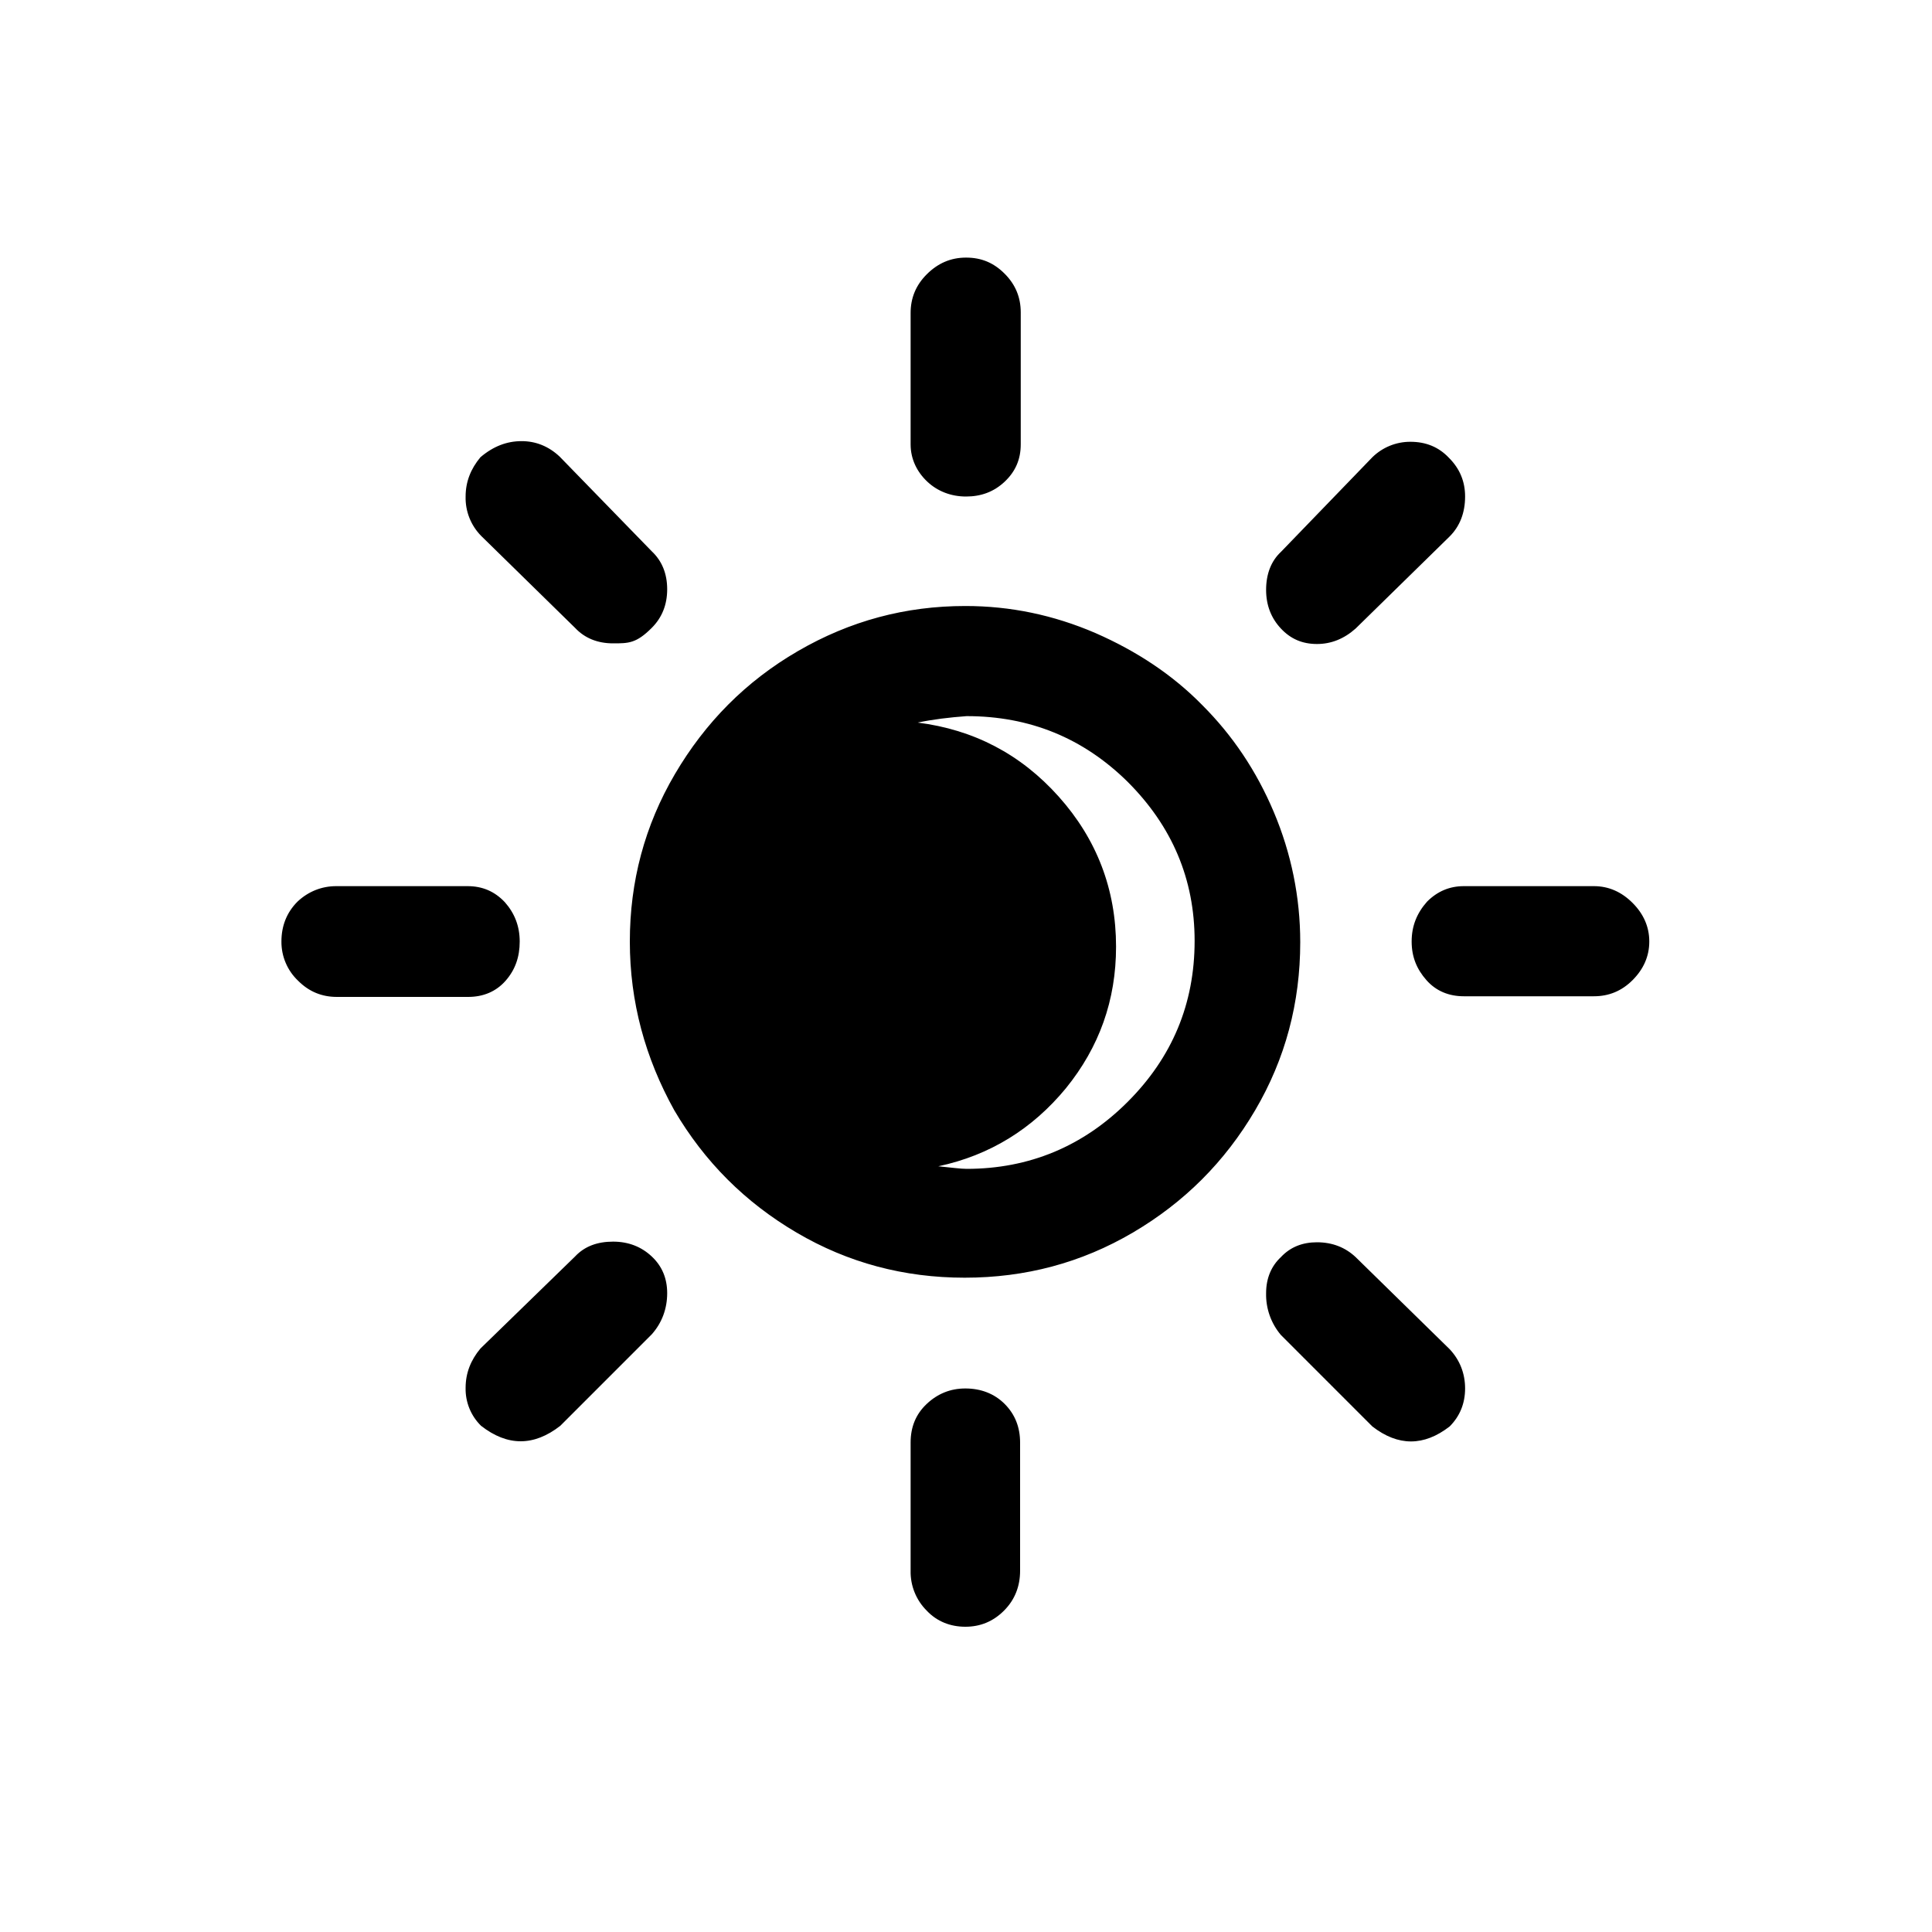
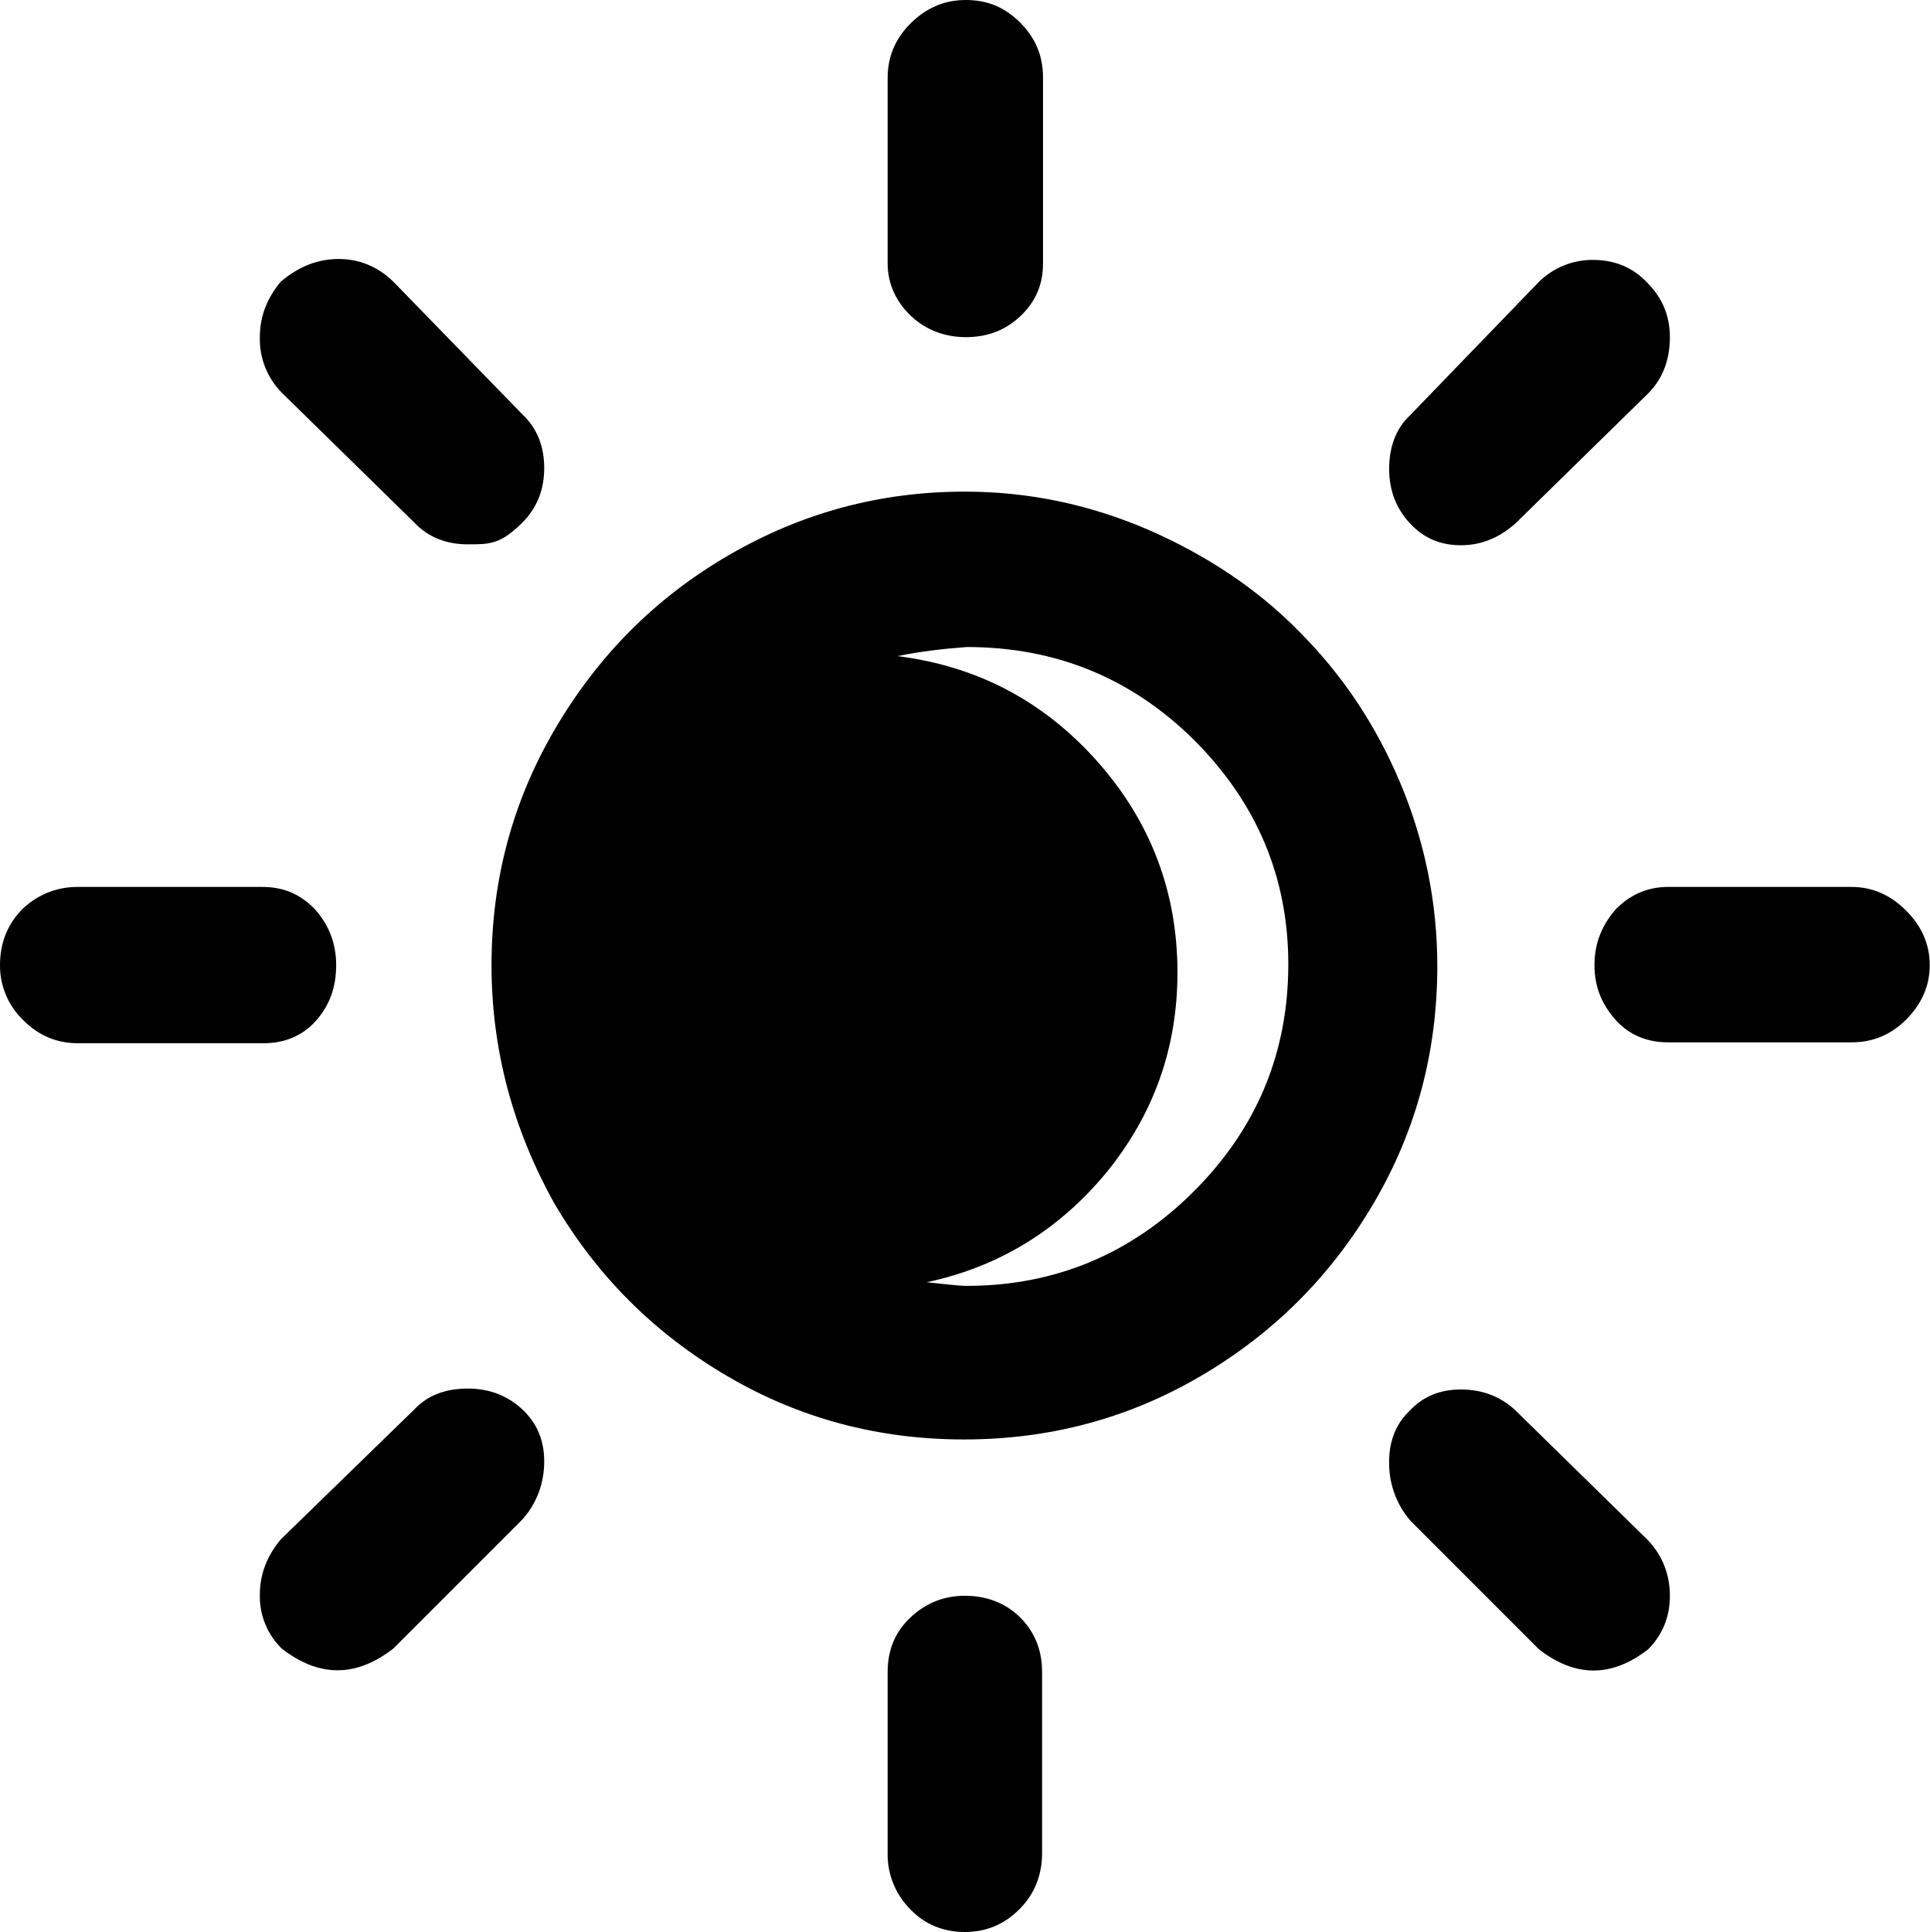
- <svg xmlns="http://www.w3.org/2000/svg" xml:space="preserve" viewBox="0 0 30 30">
-   <path d="M4.37 14.62c0-.24.08-.45.25-.62.17-.16.38-.24.6-.24h2.04c.23 0 .42.08.58.25.15.17.23.37.23.61s-.07.44-.22.61-.35.25-.58.25H5.23c-.23 0-.43-.08-.6-.25a.83.83 0 0 1-.26-.61m2.86 6.93c0-.23.08-.43.23-.61l1.47-1.43c.15-.16.35-.23.59-.23s.44.08.6.23.24.34.24.57c0 .24-.08.46-.24.64L8.7 22.14q-.615.48-1.23 0a.8.8 0 0 1-.24-.59m0-13.84c0-.23.08-.43.23-.61.2-.17.41-.25.64-.25.22 0 .42.08.59.24l1.43 1.47c.16.15.24.35.24.59q0 .36-.24.6c-.24.24-.36.24-.6.24s-.44-.08-.59-.24L7.47 8.32a.84.84 0 0 1-.24-.61m2.55 6.91c0-.93.23-1.8.7-2.6s1.1-1.44 1.91-1.91 1.67-.7 2.6-.7c.7 0 1.37.14 2.02.42.64.28 1.2.65 1.66 1.12.47.47.84 1.02 1.11 1.66s.41 1.32.41 2.02c0 .94-.23 1.81-.7 2.61s-1.1 1.43-1.9 1.9-1.67.7-2.61.7-1.81-.23-2.61-.7-1.43-1.1-1.9-1.9c-.45-.81-.69-1.68-.69-2.62m4.36 7.78c0-.24.08-.44.25-.6s.37-.24.6-.24c.24 0 .45.08.61.24s.24.36.24.6v1.99c0 .24-.08.45-.25.62s-.37.25-.6.25-.44-.08-.6-.25a.85.85 0 0 1-.25-.62zm0-15.5V4.86c0-.23.08-.43.25-.6S14.76 4 15 4s.43.08.6.25.25.37.25.6V6.9c0 .23-.08.42-.25.58s-.37.23-.6.23-.44-.08-.6-.23-.26-.35-.26-.58m.11 4.32c.87.11 1.6.49 2.19 1.15s.89 1.44.89 2.33c0 .83-.26 1.56-.78 2.2-.52.63-1.18 1.04-1.98 1.21.2.02.35.04.44.04.97 0 1.81-.35 2.5-1.04s1.04-1.52 1.04-2.5c0-.96-.35-1.78-1.04-2.47-.69-.68-1.52-1.02-2.5-1.02-.27.02-.52.05-.76.1m5.41 8.86c0-.23.08-.42.23-.56.15-.16.34-.23.56-.23.24 0 .44.08.6.23l1.46 1.43c.16.17.24.38.24.61s-.08.43-.24.59q-.6.465-1.2 0l-1.42-1.42a.97.97 0 0 1-.23-.65m0-10.92c0-.25.08-.45.23-.59l1.42-1.47a.84.84 0 0 1 .59-.24c.24 0 .44.08.6.25.17.17.25.37.25.6 0 .25-.08.46-.24.62l-1.46 1.43q-.27.24-.6.24c-.23 0-.41-.08-.56-.24s-.23-.36-.23-.6m2.26 5.46c0-.24.08-.44.24-.62q.24-.24.57-.24h2.02c.23 0 .43.09.6.26s.26.37.26.6-.09.43-.26.6-.37.25-.6.25h-2.02c-.23 0-.43-.08-.58-.25s-.23-.36-.23-.6" />
+ <svg xmlns="http://www.w3.org/2000/svg" xml:space="preserve" viewBox="0 0 21.24 21.26" version="1.1" id="svg1" width="21.24" height="21.26" fill="currentColor">
+   <defs id="defs1" fill="currentColor" />
+   <path d="m 2.664611e-5,10.62 c 0,-0.24 0.08,-0.45 0.25,-0.62 0.17,-0.16 0.38,-0.24 0.6,-0.24 H 2.89 c 0.23,0 0.42,0.08 0.58,0.25 0.15,0.17 0.23,0.37 0.23,0.61 0,0.24 -0.07,0.44 -0.22,0.61 -0.15,0.17 -0.35,0.25 -0.58,0.25 H 0.86 c -0.23,0 -0.43,-0.08 -0.6,-0.25 A 0.83,0.83 0 0 1 2.664611e-5,10.62 M 2.86,17.55 c 0,-0.23 0.08,-0.43 0.23,-0.61 l 1.47,-1.43 c 0.15,-0.16 0.35,-0.23 0.59,-0.23 0.24,0 0.44,0.08 0.6,0.23 0.16,0.15 0.24,0.34 0.24,0.57 0,0.24 -0.08,0.46 -0.24,0.64 l -1.42,1.42 q -0.615,0.48 -1.23,0 a 0.8,0.8 0 0 1 -0.24,-0.59 m 0,-13.84 c 0,-0.23 0.08,-0.43 0.23,-0.61 0.2,-0.17 0.41,-0.25 0.64,-0.25 0.22,0 0.42,0.08 0.59,0.24 l 1.43,1.47 c 0.16,0.15 0.24,0.35 0.24,0.59 q 0,0.36 -0.24,0.6 c -0.24,0.24 -0.36,0.24 -0.6,0.24 -0.24,0 -0.44,-0.08 -0.59,-0.24 l -1.46,-1.43 a 0.84,0.84 0 0 1 -0.24,-0.61 m 2.55,6.91 c 0,-0.93 0.23,-1.8 0.7,-2.6 0.47,-0.8 1.1,-1.44 1.91,-1.91 0.81,-0.47 1.67,-0.7 2.6,-0.7 0.7,0 1.37,0.14 2.02,0.42 0.64,0.28 1.2,0.65 1.66,1.12 0.47,0.47 0.84,1.02 1.11,1.66 0.27,0.64 0.41,1.32 0.41,2.02 0,0.94 -0.23,1.81 -0.7,2.61 -0.47,0.8 -1.1,1.43 -1.9,1.9 -0.8,0.47 -1.67,0.7 -2.61,0.7 -0.94,0 -1.81,-0.23 -2.61,-0.7 -0.8,-0.47 -1.43,-1.1 -1.9,-1.9 -0.45,-0.81 -0.69,-1.68 -0.69,-2.62 m 4.36,7.78 c 0,-0.24 0.08,-0.44 0.25,-0.6 0.17,-0.16 0.37,-0.24 0.6,-0.24 0.24,0 0.45,0.08 0.61,0.24 0.16,0.16 0.24,0.36 0.24,0.6 v 1.99 c 0,0.24 -0.08,0.45 -0.25,0.62 -0.17,0.17 -0.37,0.25 -0.6,0.25 -0.23,0 -0.44,-0.08 -0.6,-0.25 A 0.85,0.85 0 0 1 9.77,20.39 Z m 0,-15.5 V 0.86 c 0,-0.23 0.08,-0.43 0.25,-0.6 0.17,-0.17 0.37,-0.26 0.61,-0.26 0.24,0 0.43,0.08 0.6,0.25 0.17,0.17 0.25,0.37 0.25,0.6 V 2.9 c 0,0.23 -0.08,0.42 -0.25,0.58 -0.17,0.16 -0.37,0.23 -0.6,0.23 -0.23,0 -0.44,-0.08 -0.6,-0.23 C 9.87,3.33 9.77,3.13 9.77,2.9 m 0.11,4.32 c 0.87,0.11 1.6,0.49 2.19,1.15 0.59,0.66 0.89,1.44 0.89,2.33 0,0.83 -0.26,1.56 -0.78,2.2 -0.52,0.63 -1.18,1.04 -1.98,1.21 0.2,0.02 0.35,0.04 0.44,0.04 0.97,0 1.81,-0.35 2.5,-1.04 0.69,-0.69 1.04,-1.52 1.04,-2.5 0,-0.96 -0.35,-1.78 -1.04,-2.47 -0.69,-0.68 -1.52,-1.02 -2.5,-1.02 -0.27,0.02 -0.52,0.05 -0.76,0.1 m 5.41,8.86 c 0,-0.23 0.08,-0.42 0.23,-0.56 0.15,-0.16 0.34,-0.23 0.56,-0.23 0.24,0 0.44,0.08 0.6,0.23 l 1.46,1.43 c 0.16,0.17 0.24,0.38 0.24,0.61 0,0.23 -0.08,0.43 -0.24,0.59 q -0.6,0.465 -1.2,0 l -1.42,-1.42 a 0.97,0.97 0 0 1 -0.23,-0.65 m 0,-10.92 c 0,-0.25 0.08,-0.45 0.23,-0.59 l 1.42,-1.47 a 0.84,0.84 0 0 1 0.59,-0.24 c 0.24,0 0.44,0.08 0.6,0.25 0.17,0.17 0.25,0.37 0.25,0.6 0,0.25 -0.08,0.46 -0.24,0.62 l -1.46,1.43 q -0.27,0.24 -0.6,0.24 c -0.23,0 -0.41,-0.08 -0.56,-0.24 -0.15,-0.16 -0.23,-0.36 -0.23,-0.6 m 2.26,5.46 c 0,-0.24 0.08,-0.44 0.24,-0.62 q 0.24,-0.24 0.57,-0.24 h 2.02 c 0.23,0 0.43,0.09 0.6,0.26 0.17,0.17 0.26,0.37 0.26,0.6 0,0.23 -0.09,0.43 -0.26,0.6 -0.17,0.17 -0.37,0.25 -0.6,0.25 h -2.02 c -0.23,0 -0.43,-0.08 -0.58,-0.25 -0.15,-0.17 -0.23,-0.36 -0.23,-0.6" id="path1" fill="currentColor" />
</svg>
